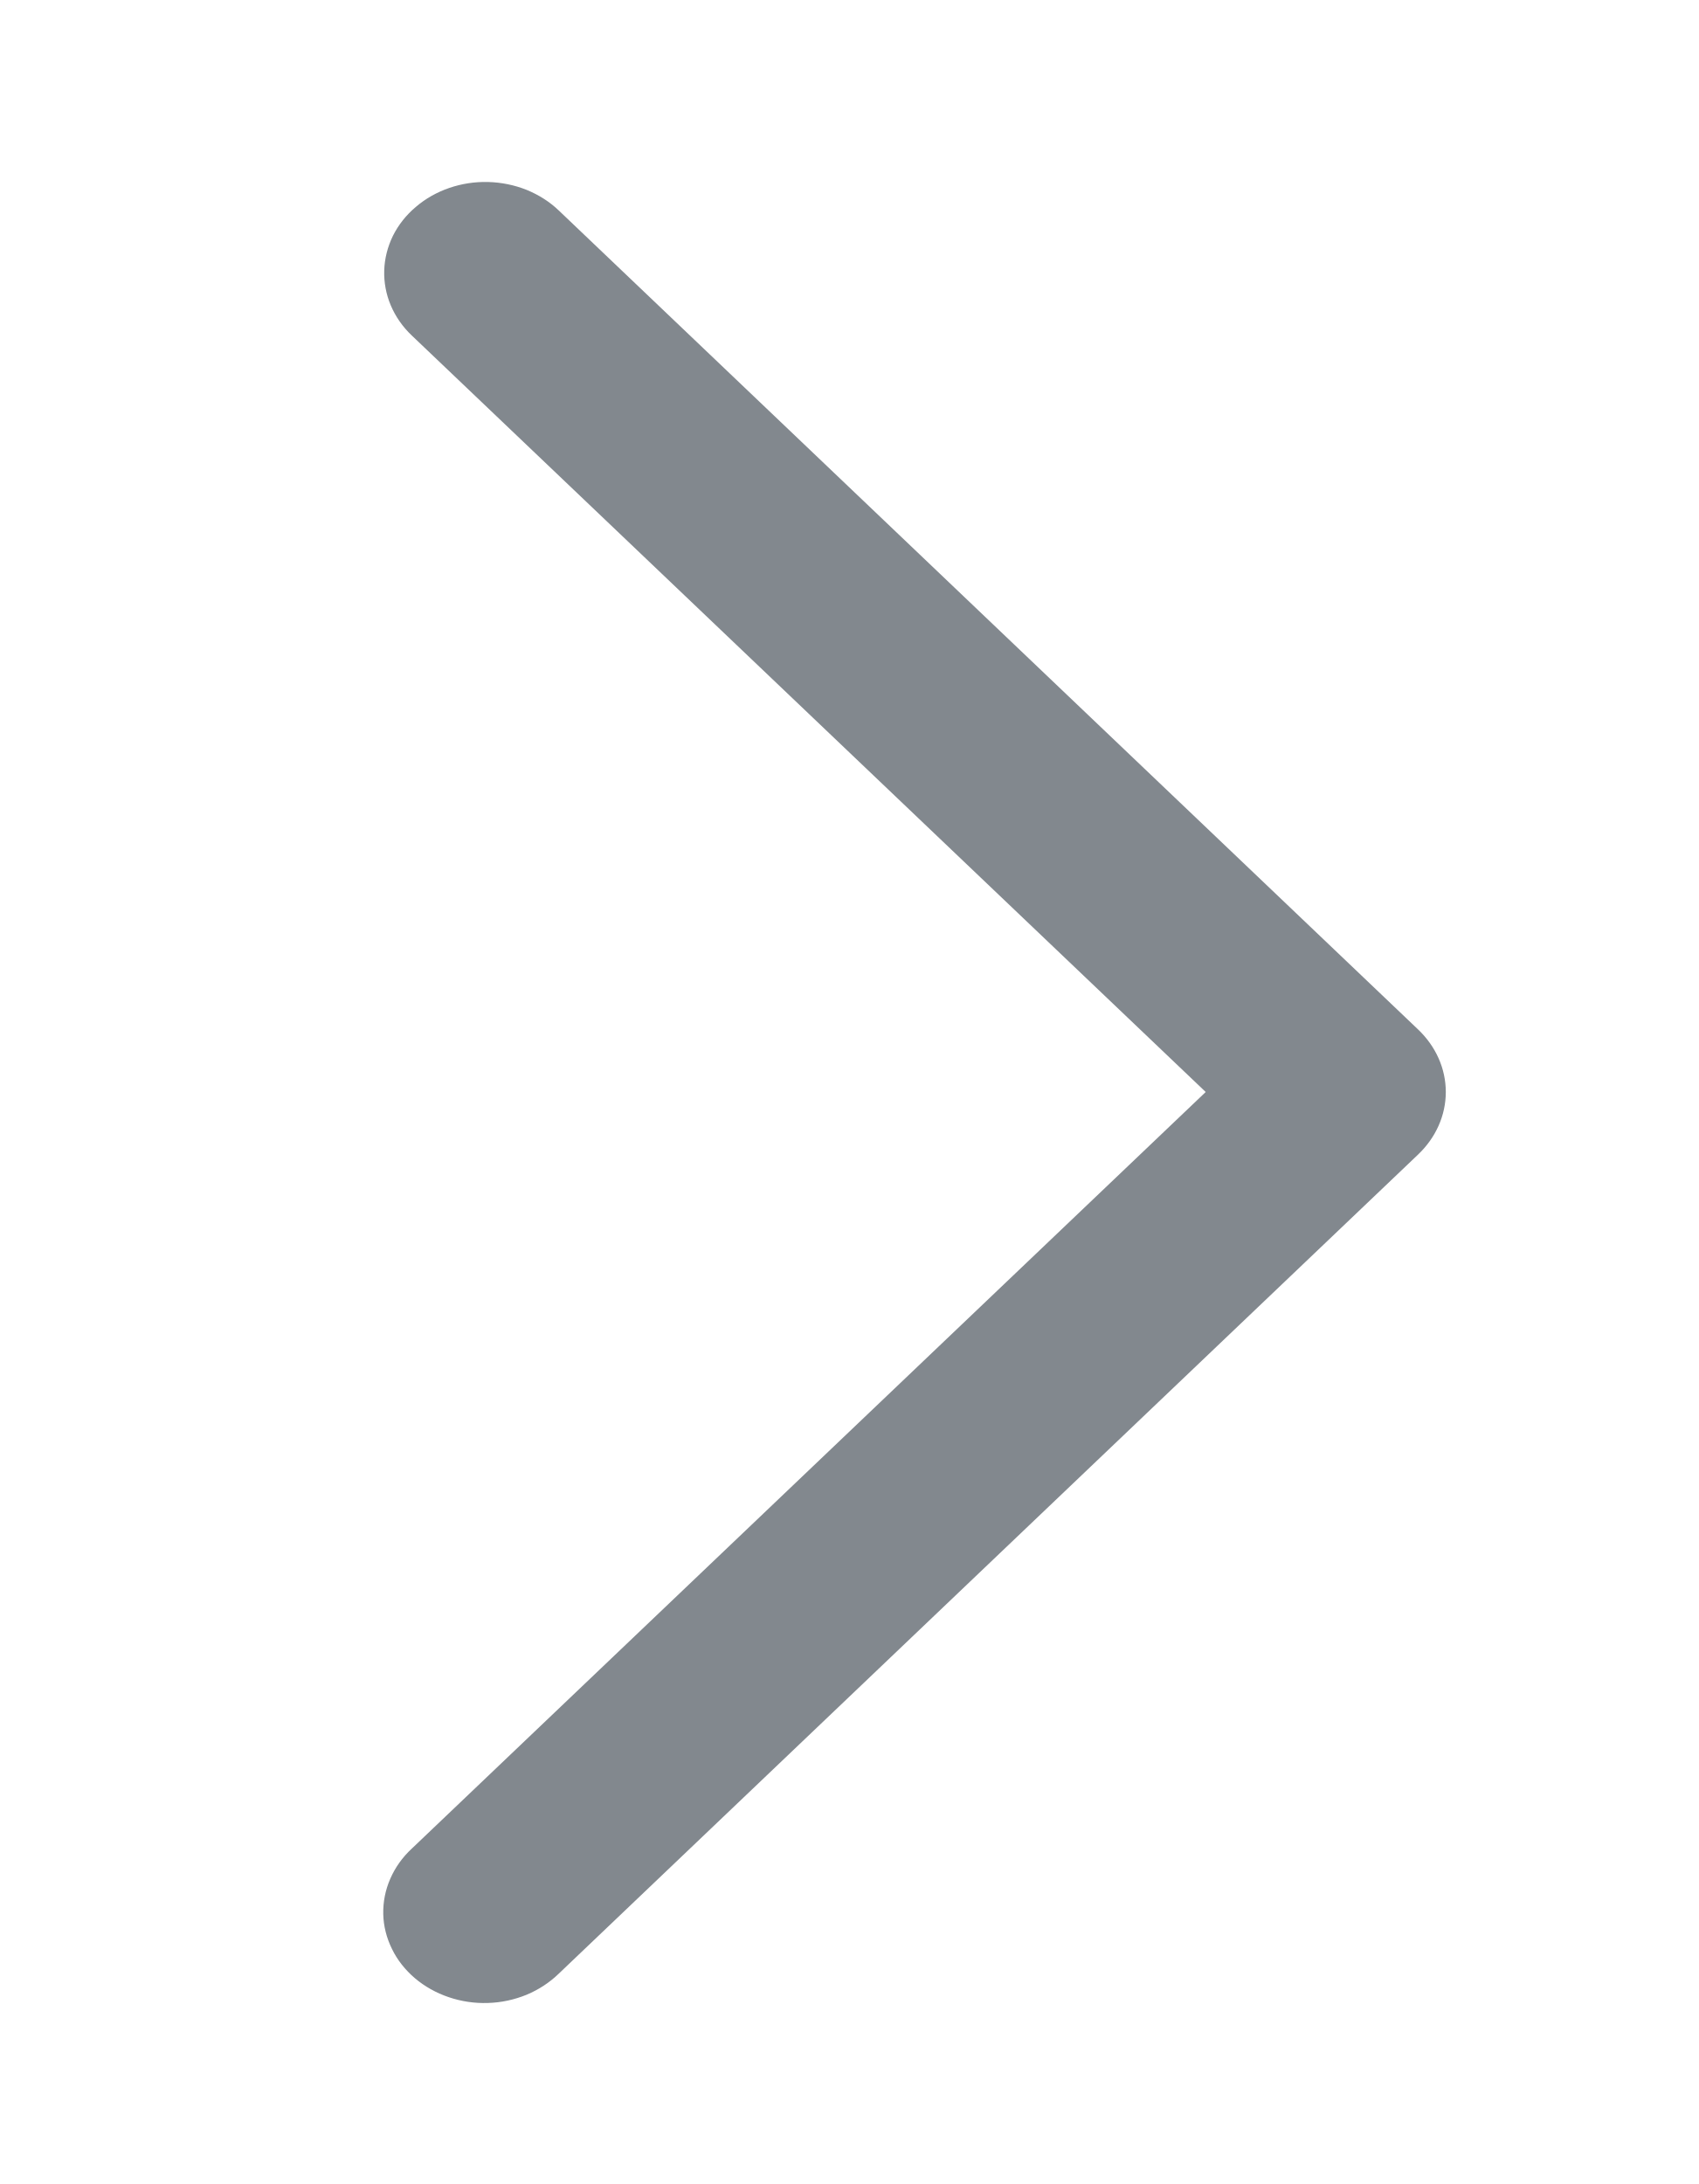
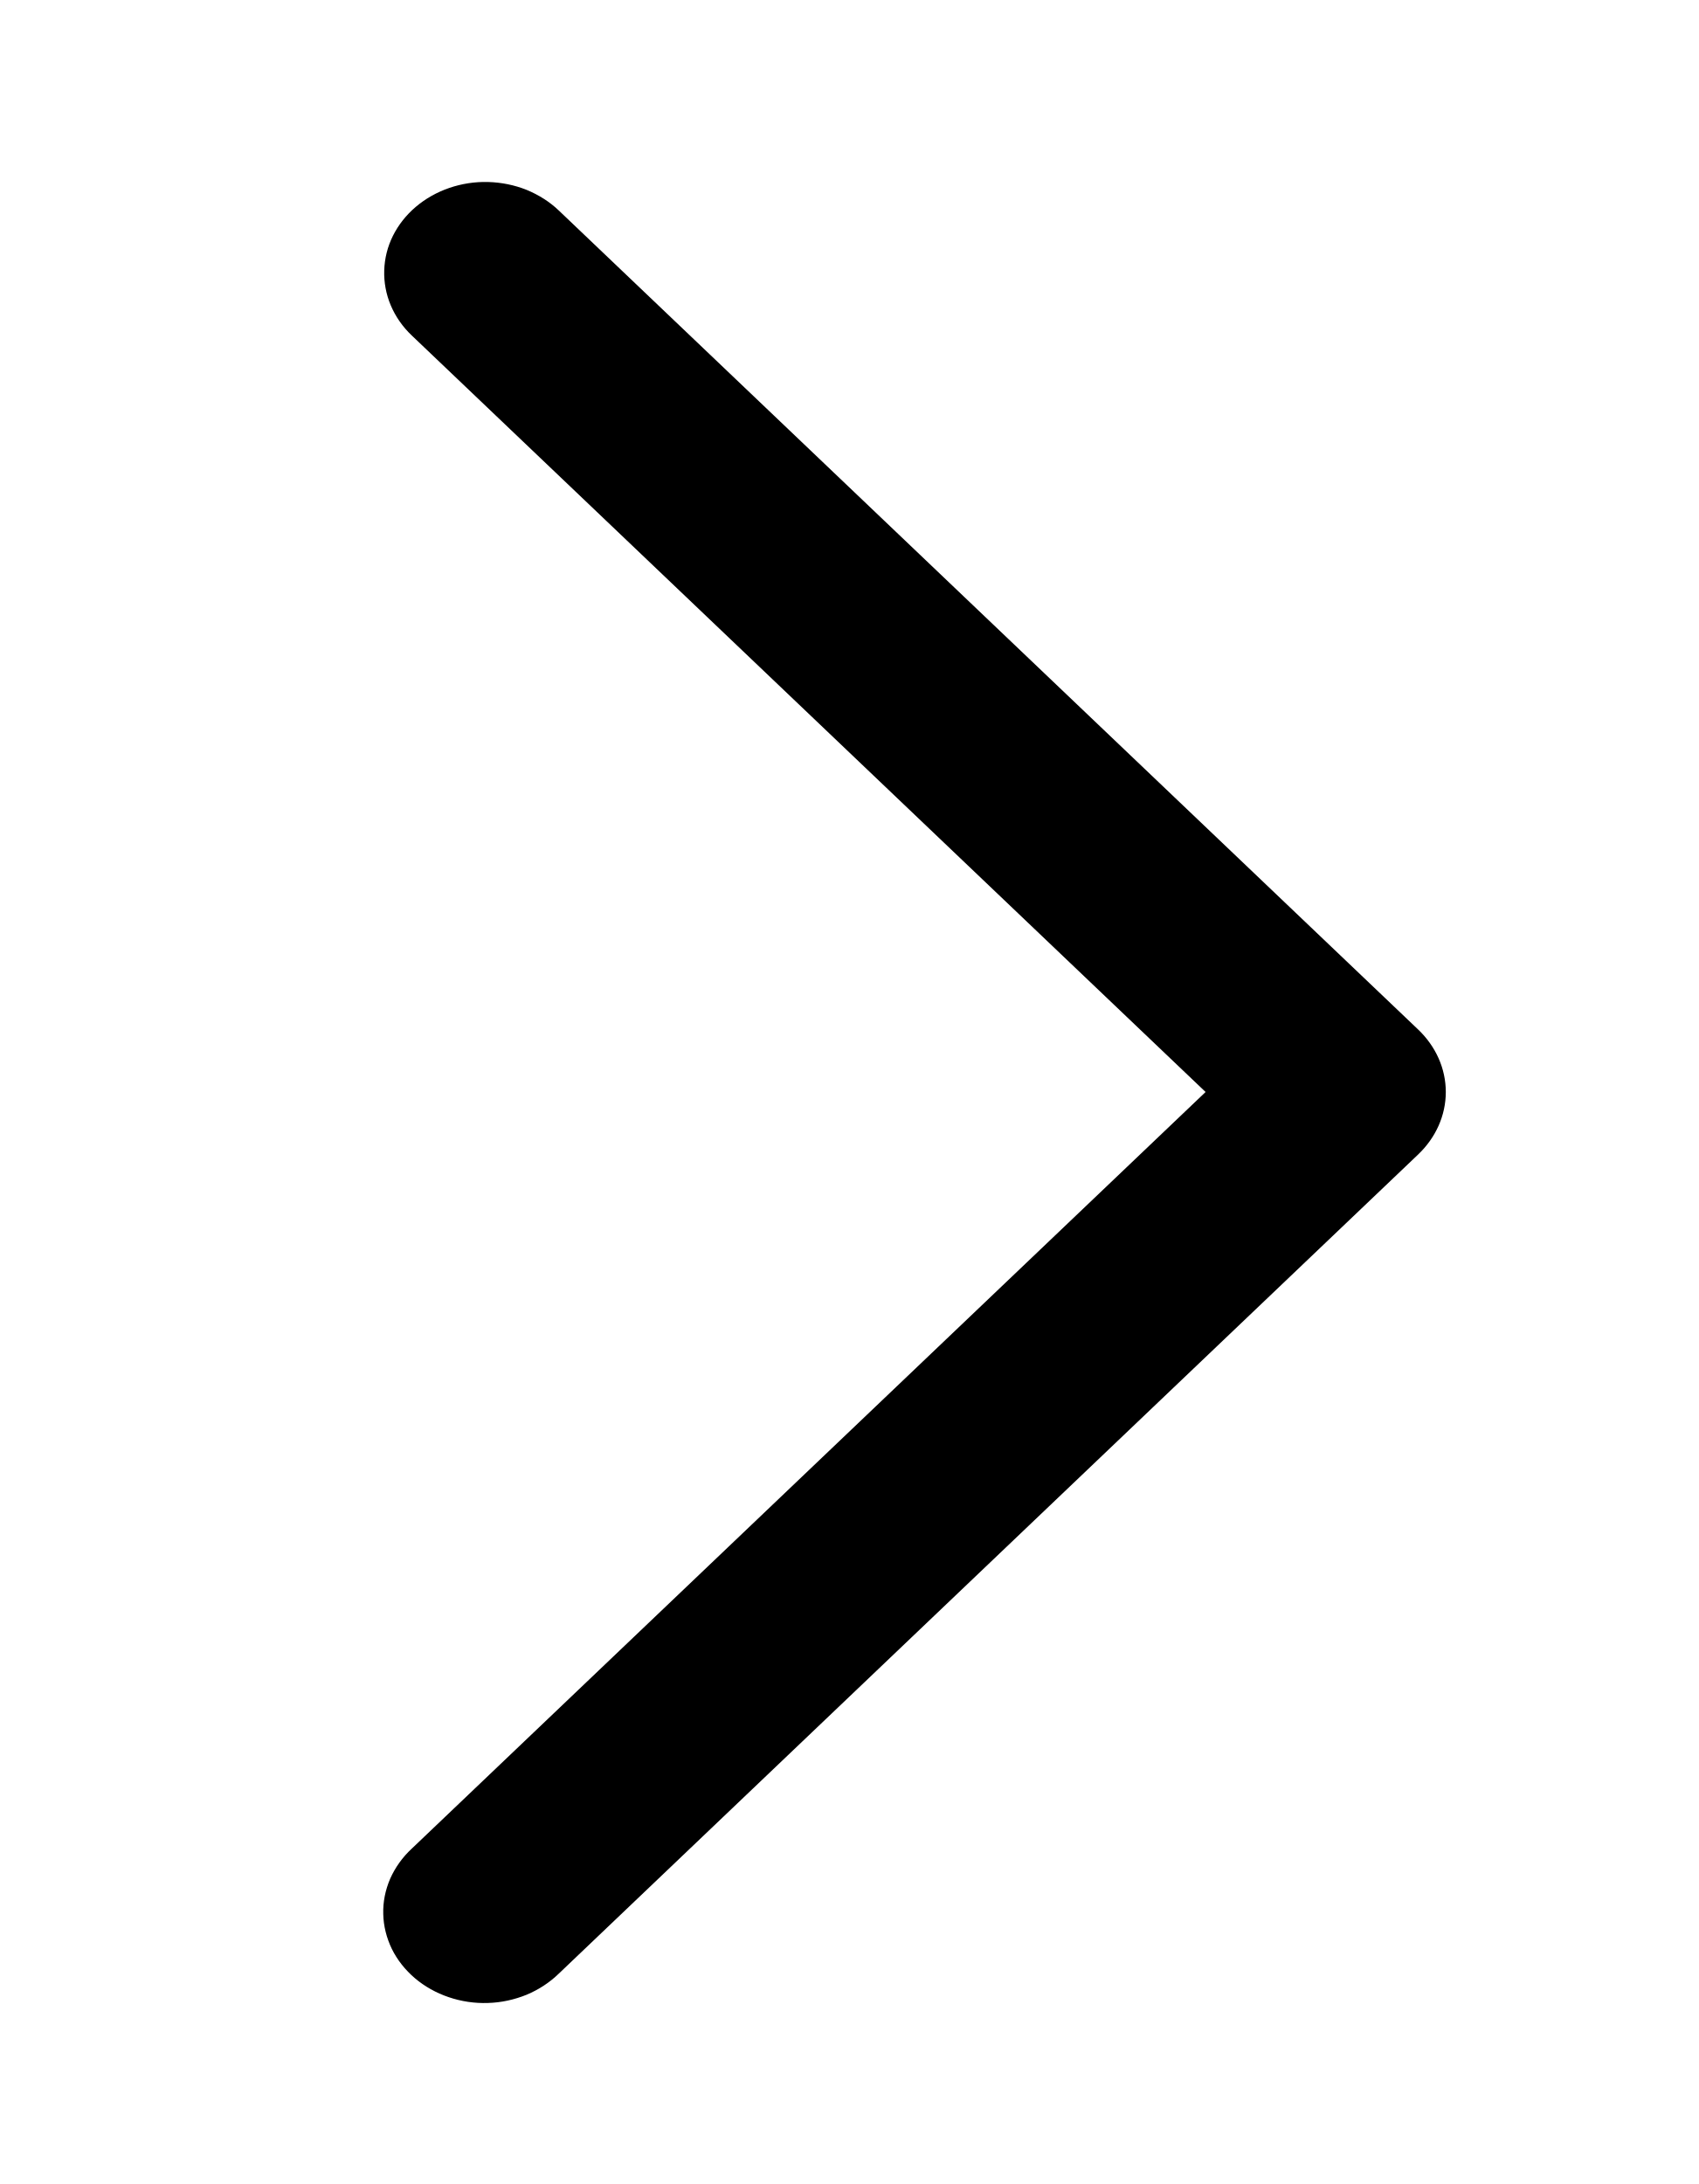
<svg xmlns="http://www.w3.org/2000/svg" width="14" height="18" viewBox="0 0 14 18" fill="none">
-   <path d="M3.394 2.765C3.319 2.694 3.26 2.609 3.221 2.517C3.182 2.425 3.164 2.327 3.167 2.229C3.17 2.13 3.195 2.033 3.239 1.943C3.284 1.853 3.348 1.772 3.428 1.705C3.507 1.637 3.601 1.584 3.703 1.549C3.805 1.514 3.914 1.497 4.024 1.5C4.133 1.503 4.241 1.525 4.341 1.565C4.441 1.606 4.531 1.663 4.606 1.735L11.689 8.485C11.835 8.624 11.917 8.808 11.917 9C11.917 9.192 11.835 9.376 11.689 9.515L4.606 16.266C4.531 16.339 4.441 16.398 4.341 16.44C4.241 16.481 4.132 16.505 4.022 16.508C3.911 16.512 3.801 16.495 3.698 16.46C3.595 16.425 3.5 16.372 3.42 16.304C3.34 16.236 3.275 16.154 3.231 16.063C3.186 15.972 3.161 15.874 3.159 15.775C3.157 15.676 3.176 15.577 3.217 15.484C3.257 15.392 3.317 15.307 3.394 15.236L9.938 9L3.394 2.765Z" fill="#82888E" />
+   <path d="M3.394 2.765C3.319 2.694 3.26 2.609 3.221 2.517C3.182 2.425 3.164 2.327 3.167 2.229C3.17 2.13 3.194 2.033 3.239 1.943C3.284 1.853 3.348 1.772 3.427 1.705C3.507 1.637 3.601 1.584 3.703 1.549C3.805 1.514 3.914 1.497 4.023 1.5C4.133 1.503 4.241 1.525 4.341 1.565C4.44 1.606 4.531 1.663 4.606 1.735L11.689 8.485C11.835 8.624 11.917 8.808 11.917 9C11.917 9.192 11.835 9.376 11.689 9.515L4.606 16.266C4.531 16.339 4.441 16.398 4.341 16.44C4.24 16.481 4.132 16.505 4.022 16.508C3.911 16.512 3.801 16.495 3.698 16.46C3.595 16.425 3.5 16.372 3.42 16.304C3.34 16.236 3.275 16.154 3.23 16.063C3.186 15.972 3.161 15.874 3.159 15.775C3.156 15.676 3.176 15.577 3.216 15.484C3.257 15.392 3.317 15.307 3.394 15.236L9.937 9L3.394 2.765Z" fill="black" />
</svg>
